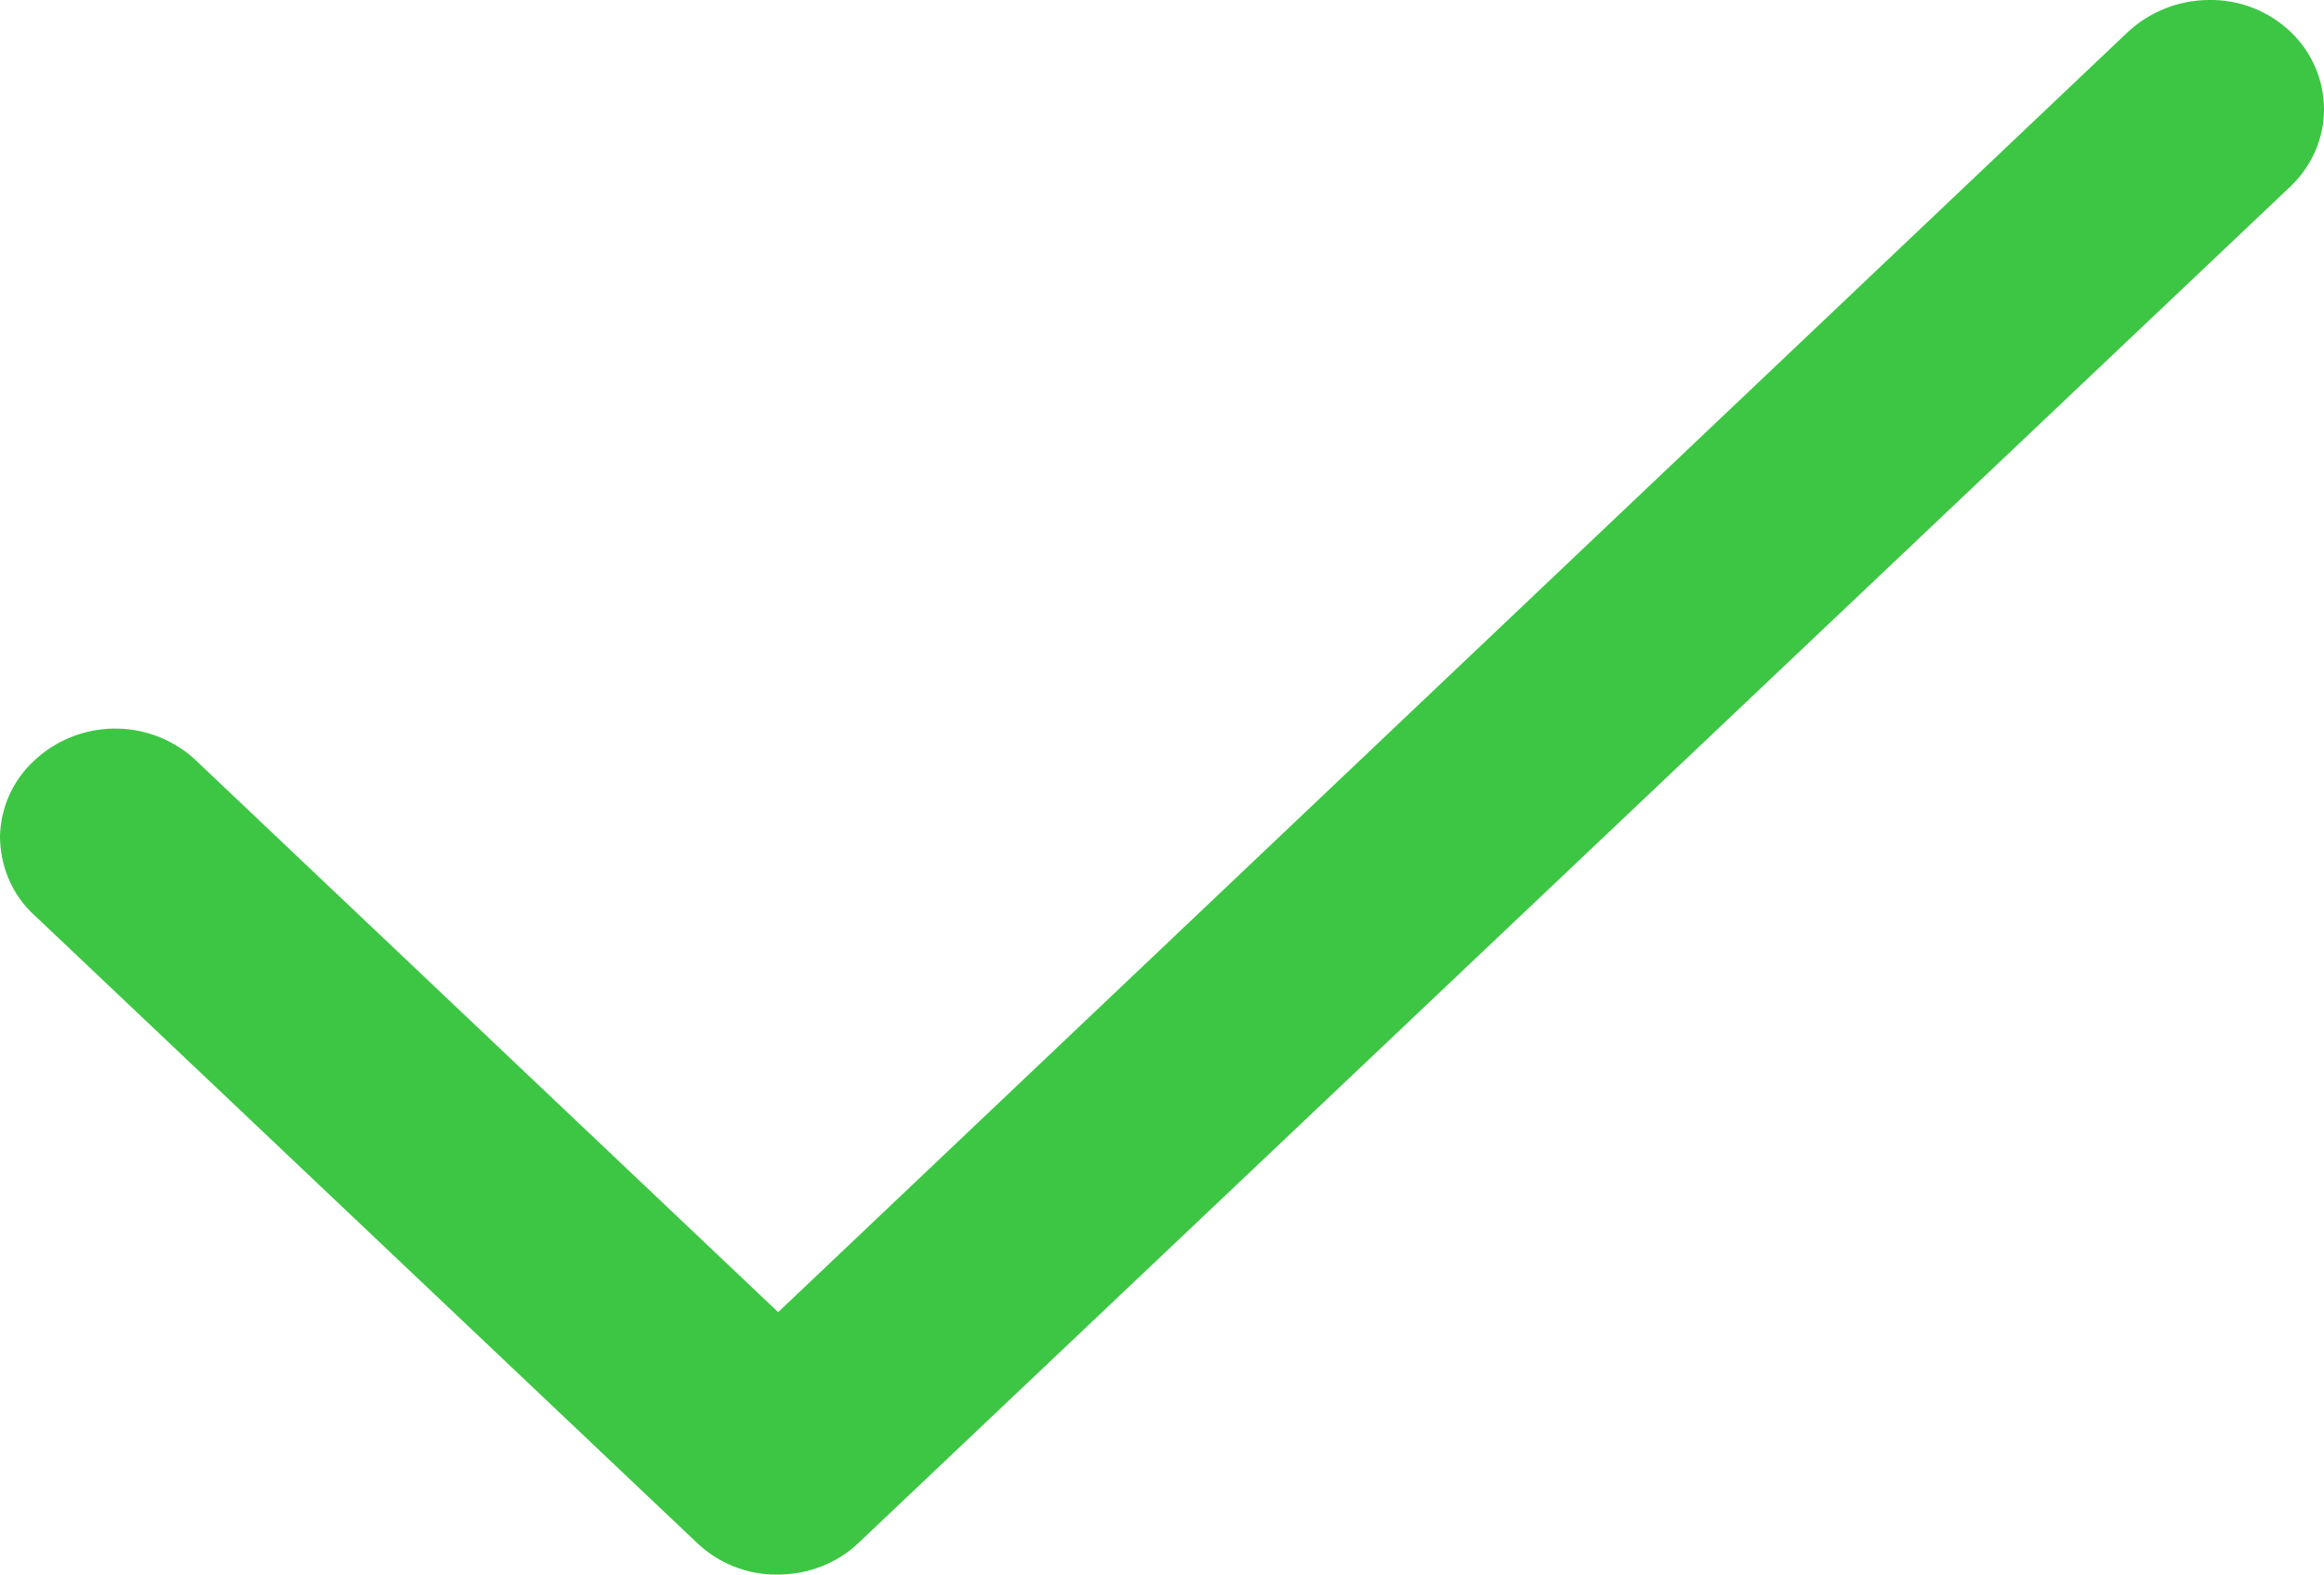
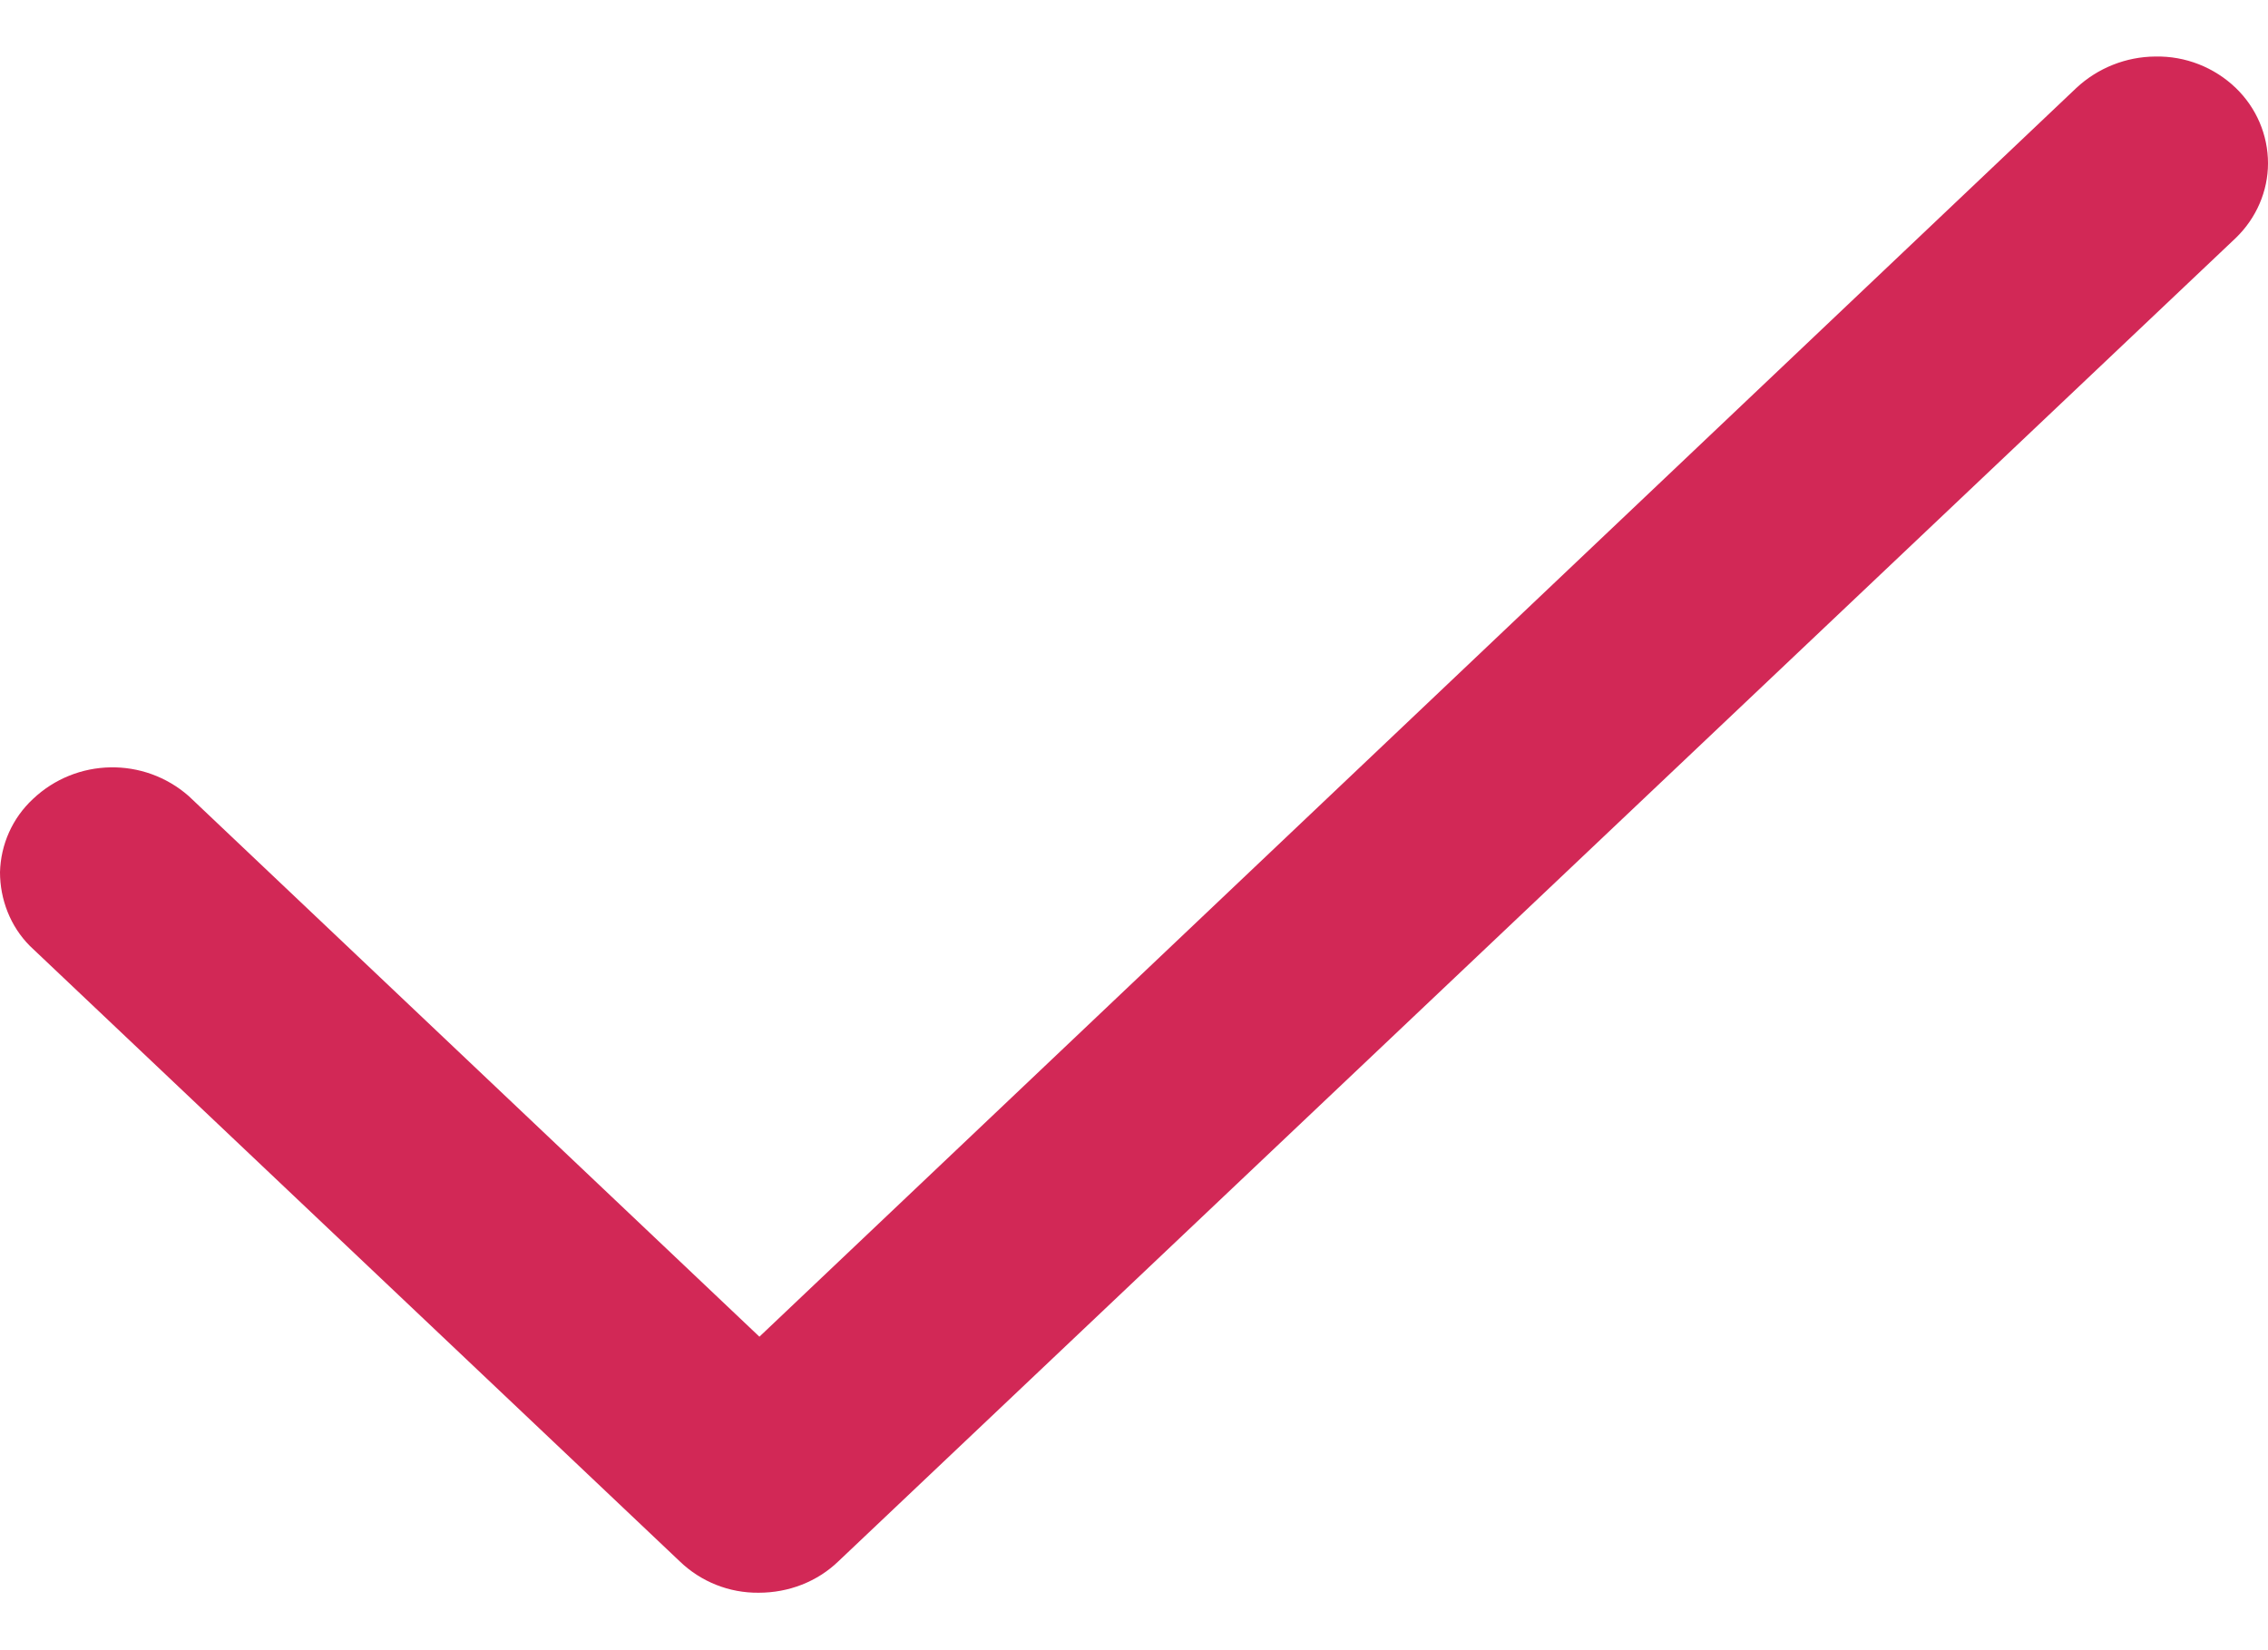
- <svg xmlns="http://www.w3.org/2000/svg" fill="none" viewBox="0 0 31 21">
-   <path fill="#3DC644" d="M30.56.43a1.54 1.54 0 0 0-1.1-.43 1.6 1.6 0 0 0-1.08.43l-18 17.07-7.8-7.39a1.58 1.58 0 0 0-2.13.04c-.28.26-.44.62-.45 1 0 .37.14.74.41 1.01l8.88 8.41a1.53 1.53 0 0 0 1.08.43c.41 0 .8-.15 1.09-.43l19.1-18.09c.28-.27.44-.64.44-1.02 0-.39-.16-.76-.44-1.03Z" />
+ <svg xmlns="http://www.w3.org/2000/svg" width="22" height="16" viewBox="0 0 31 21">
+   <path fill="#D22856" d="M30.56.43a1.54 1.54 0 0 0-1.1-.43 1.6 1.6 0 0 0-1.08.43l-18 17.07-7.8-7.39a1.58 1.58 0 0 0-2.13.04c-.28.26-.44.62-.45 1 0 .37.14.74.41 1.01l8.88 8.41a1.53 1.53 0 0 0 1.08.43c.41 0 .8-.15 1.09-.43l19.1-18.09c.28-.27.44-.64.44-1.02 0-.39-.16-.76-.44-1.03Z" />
</svg>
